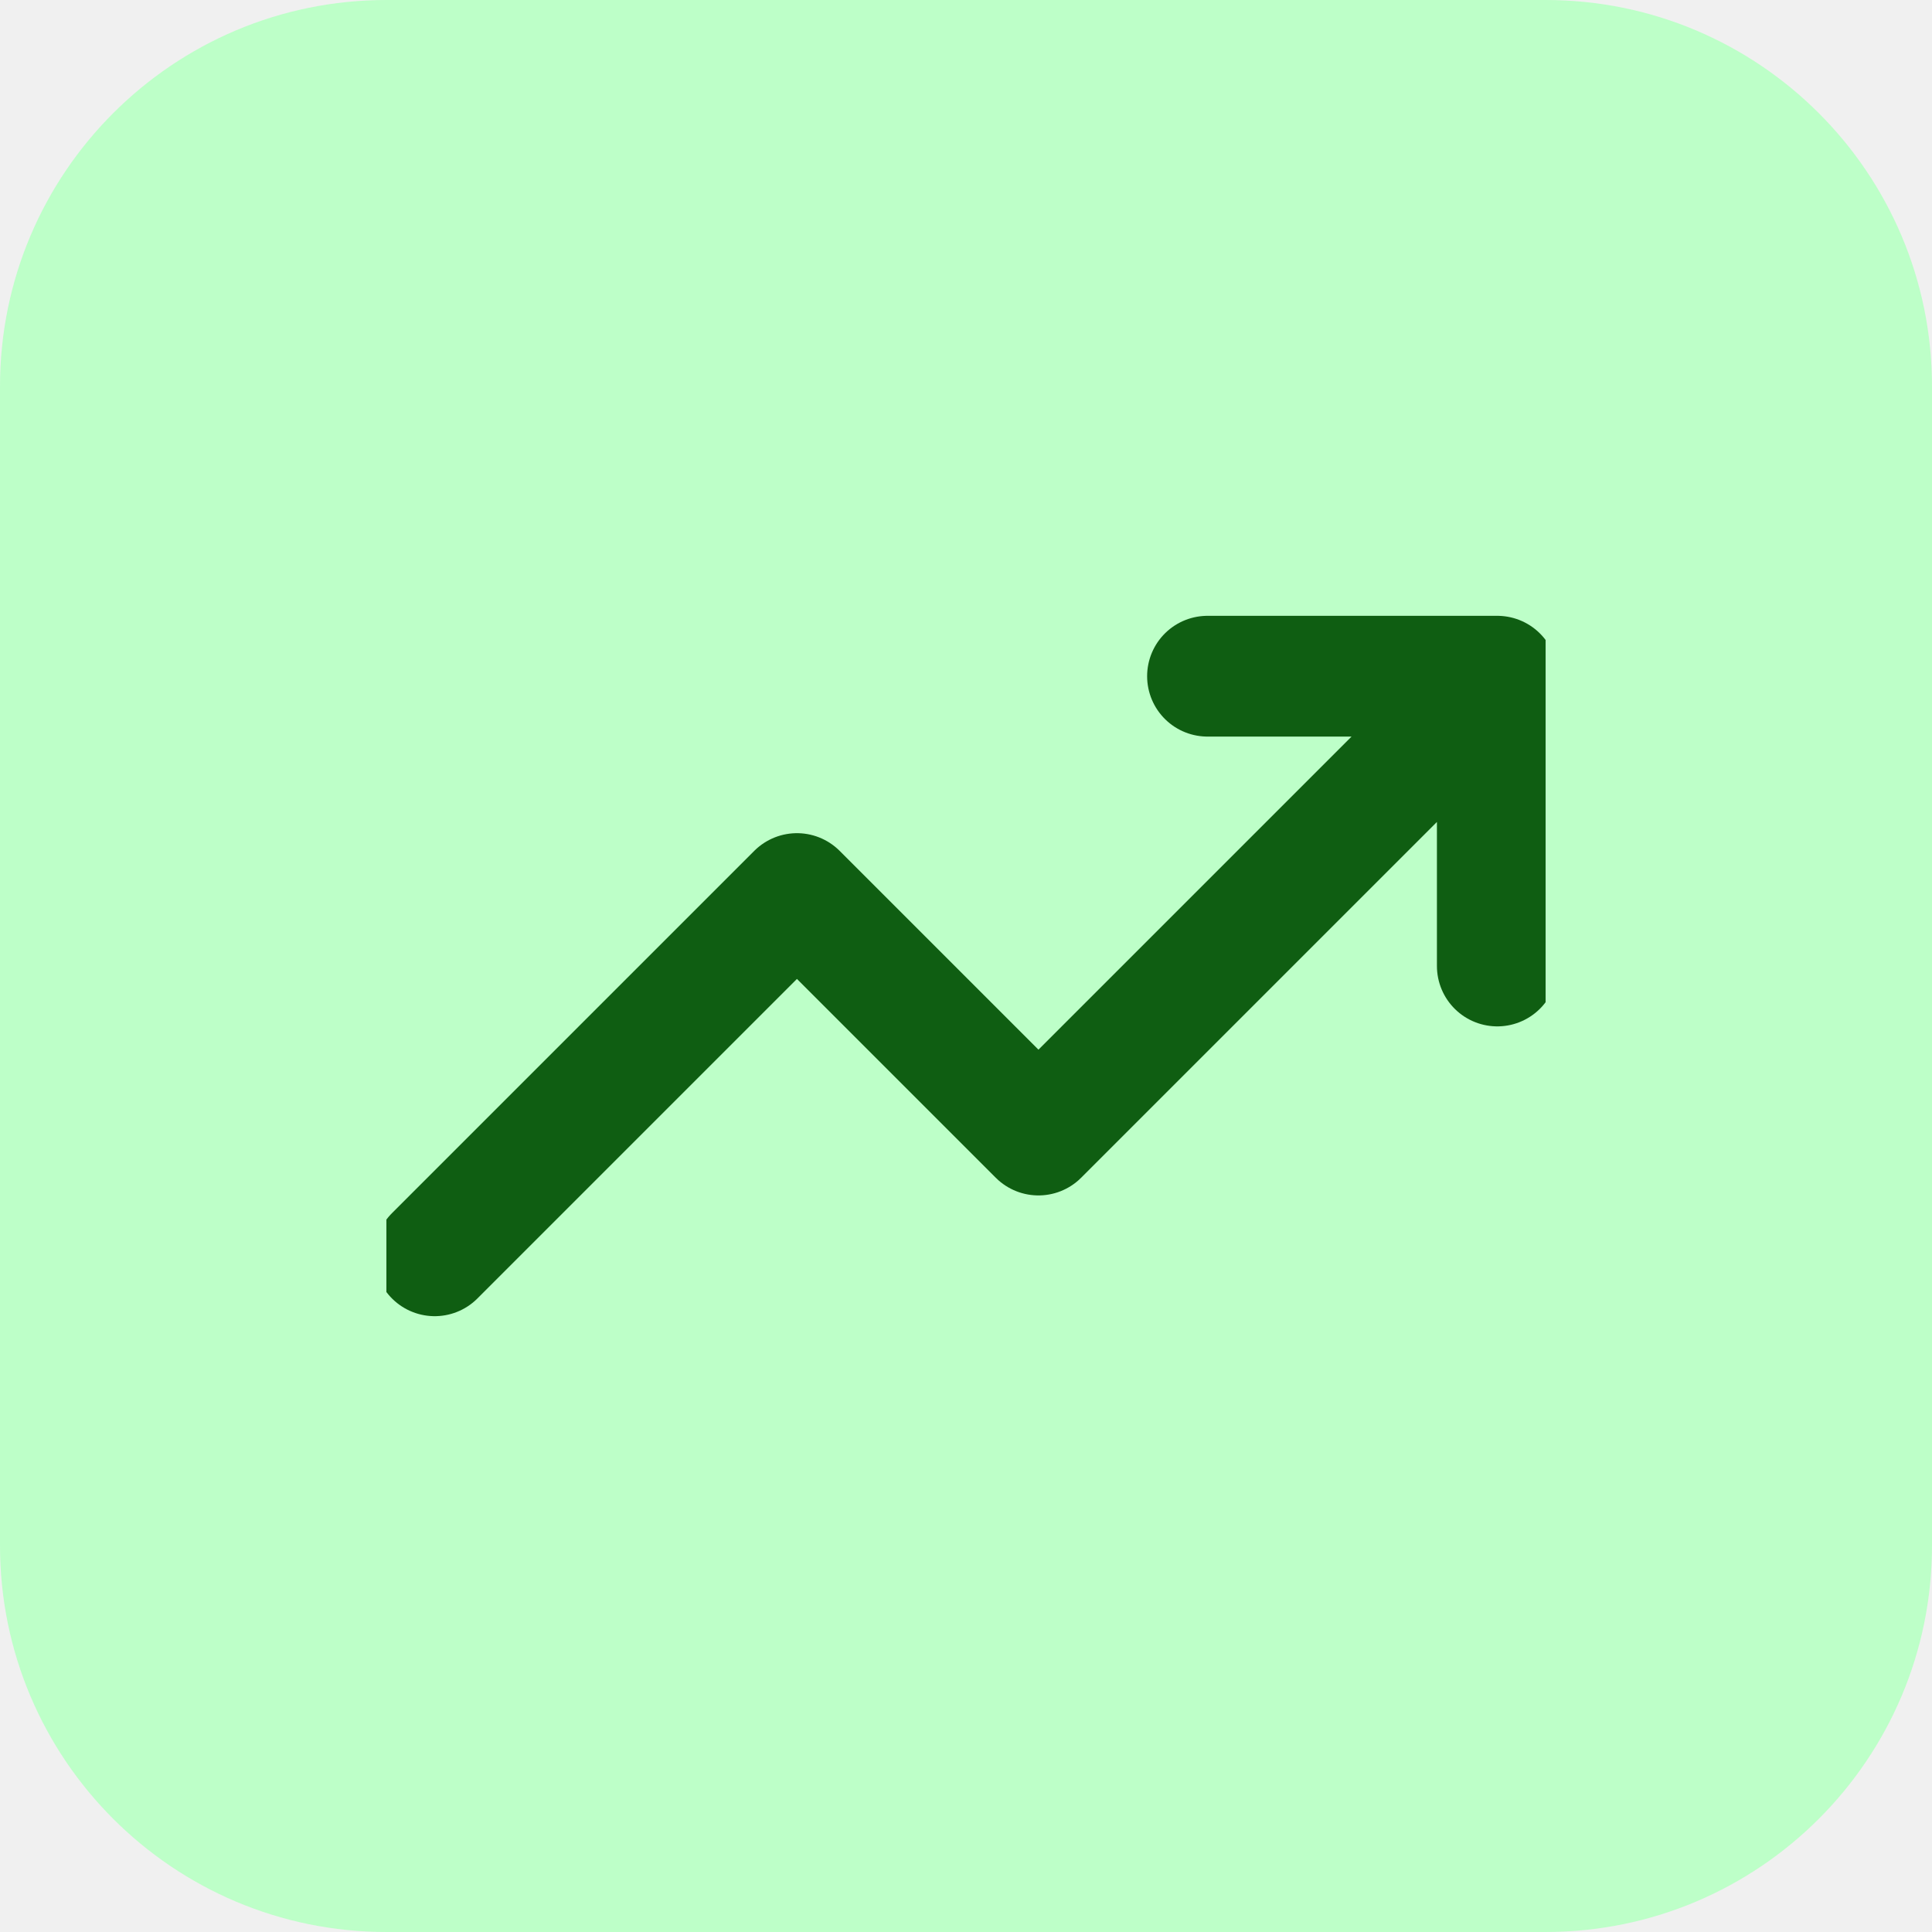
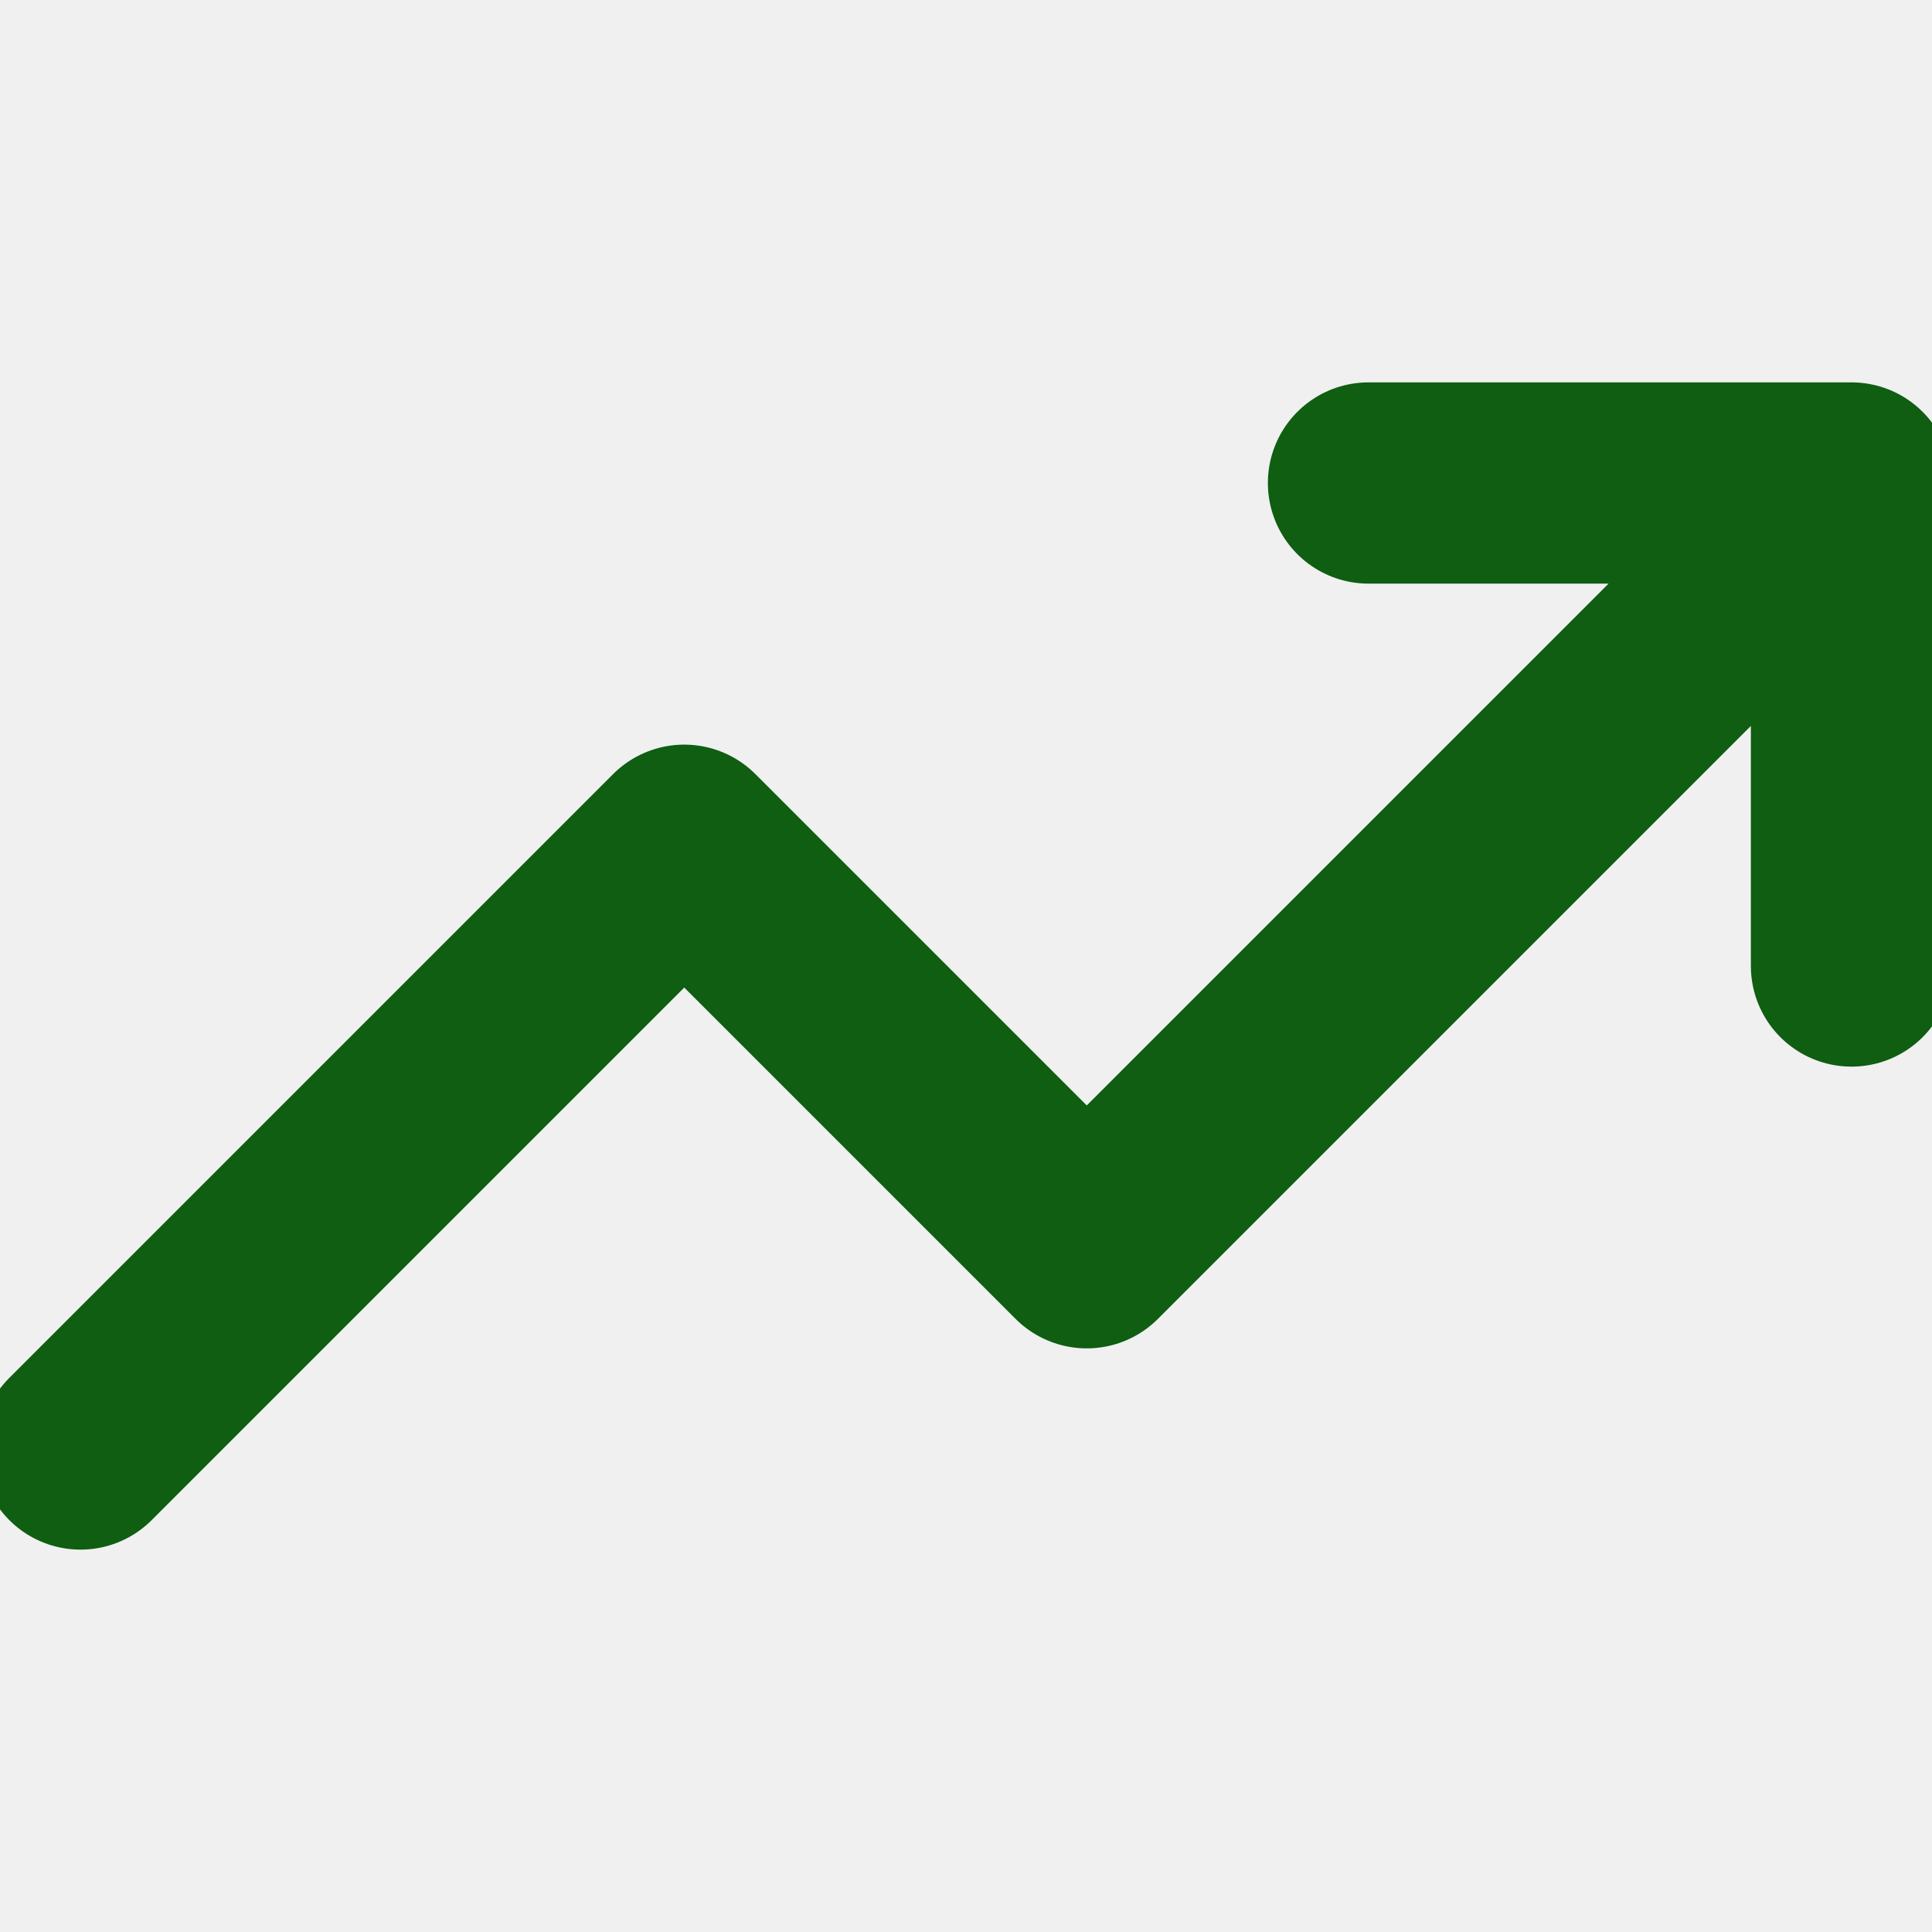
- <svg xmlns="http://www.w3.org/2000/svg" width="40" height="40" viewBox="0 0 40 40" fill="none">
-   <rect width="40" height="40" rx="8" fill="#BDFFC8" />
-   <g clip-path="url(#clip0_56_180)">
-     <path d="M31 14L21.5 23.5L16.5 18.5L9 26M31 14H25M31 14V20" stroke="#0F5E12" stroke-width="2.5" stroke-linecap="round" stroke-linejoin="round" />
+ <svg xmlns="http://www.w3.org/2000/svg" width="24" height="24" viewBox="0 0 24 24" fill="none">
+   <g clip-path="url(#clip0_56_217)">
+     <path d="M23 6L13.5 15.5L8.5 10.5L1 18M23 6H17M23 6V12" stroke="#0F5E12" stroke-width="2.5" stroke-linecap="round" stroke-linejoin="round" />
  </g>
  <defs>
-     <clipPath id="clip0_56_180">
-       <rect width="24" height="24" fill="white" transform="translate(8 8)" />
+     <clipPath id="clip0_56_217">
+       <rect width="24" height="24" fill="white" />
    </clipPath>
  </defs>
</svg>
